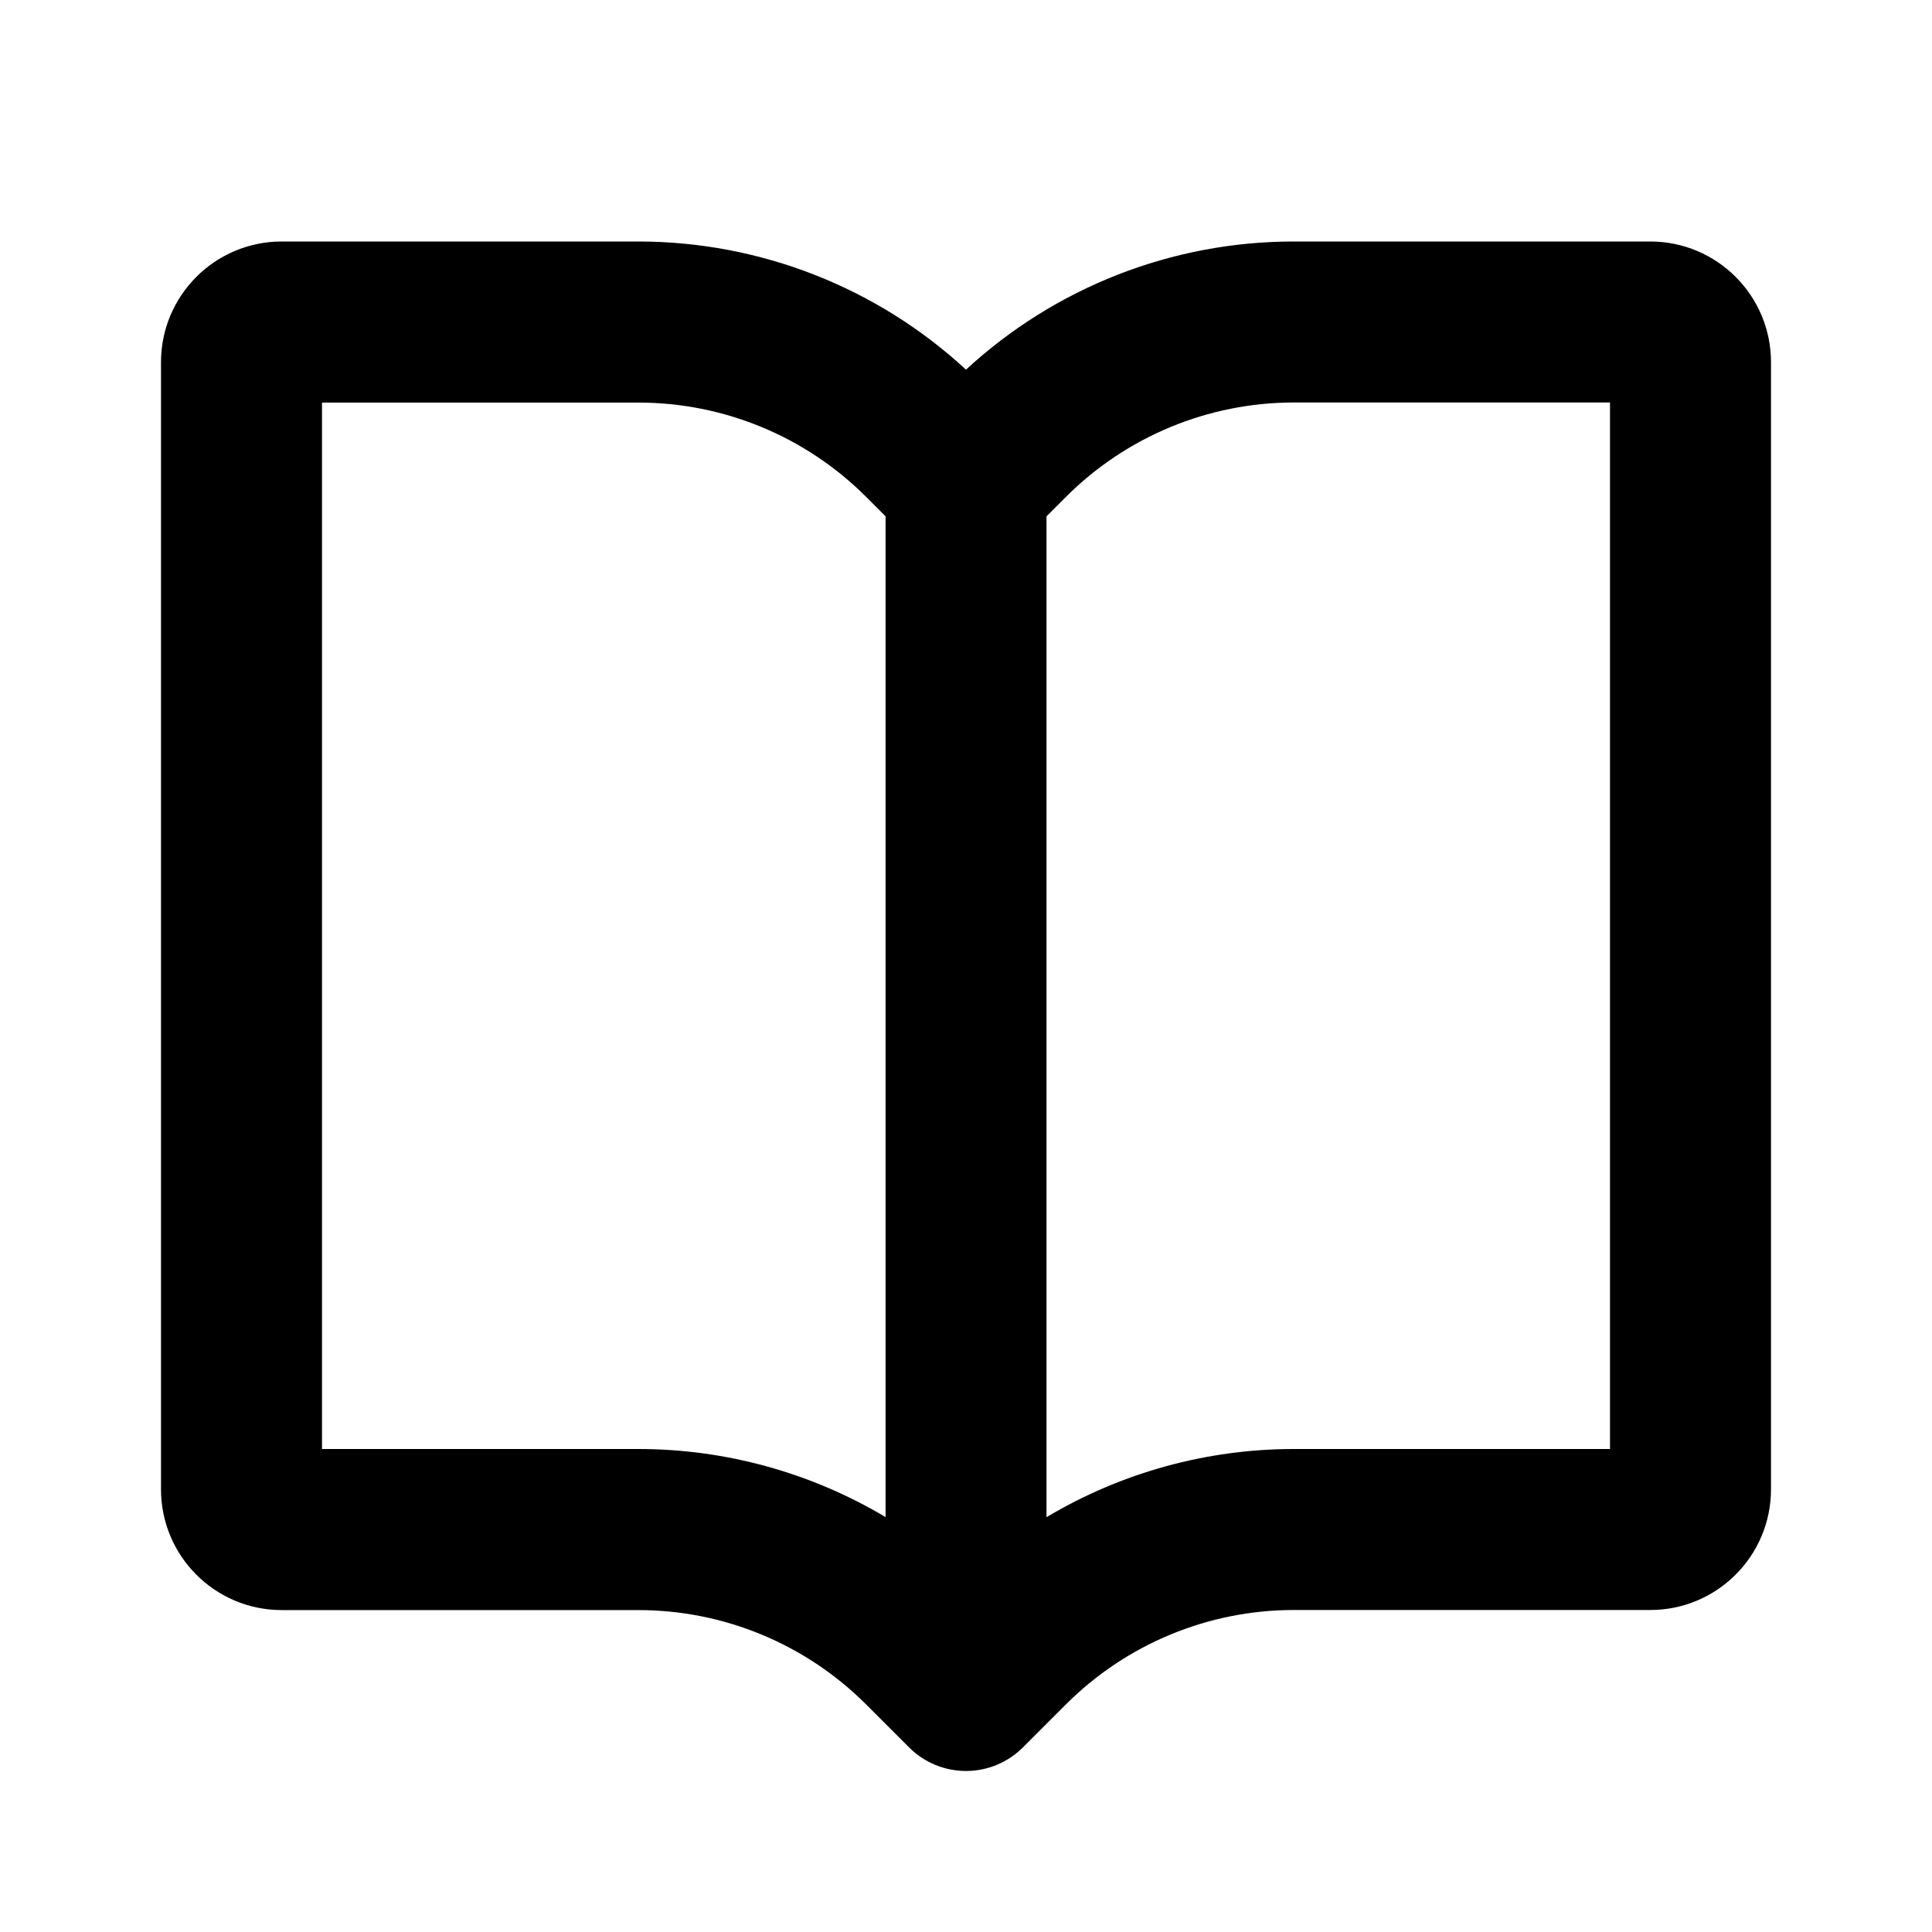
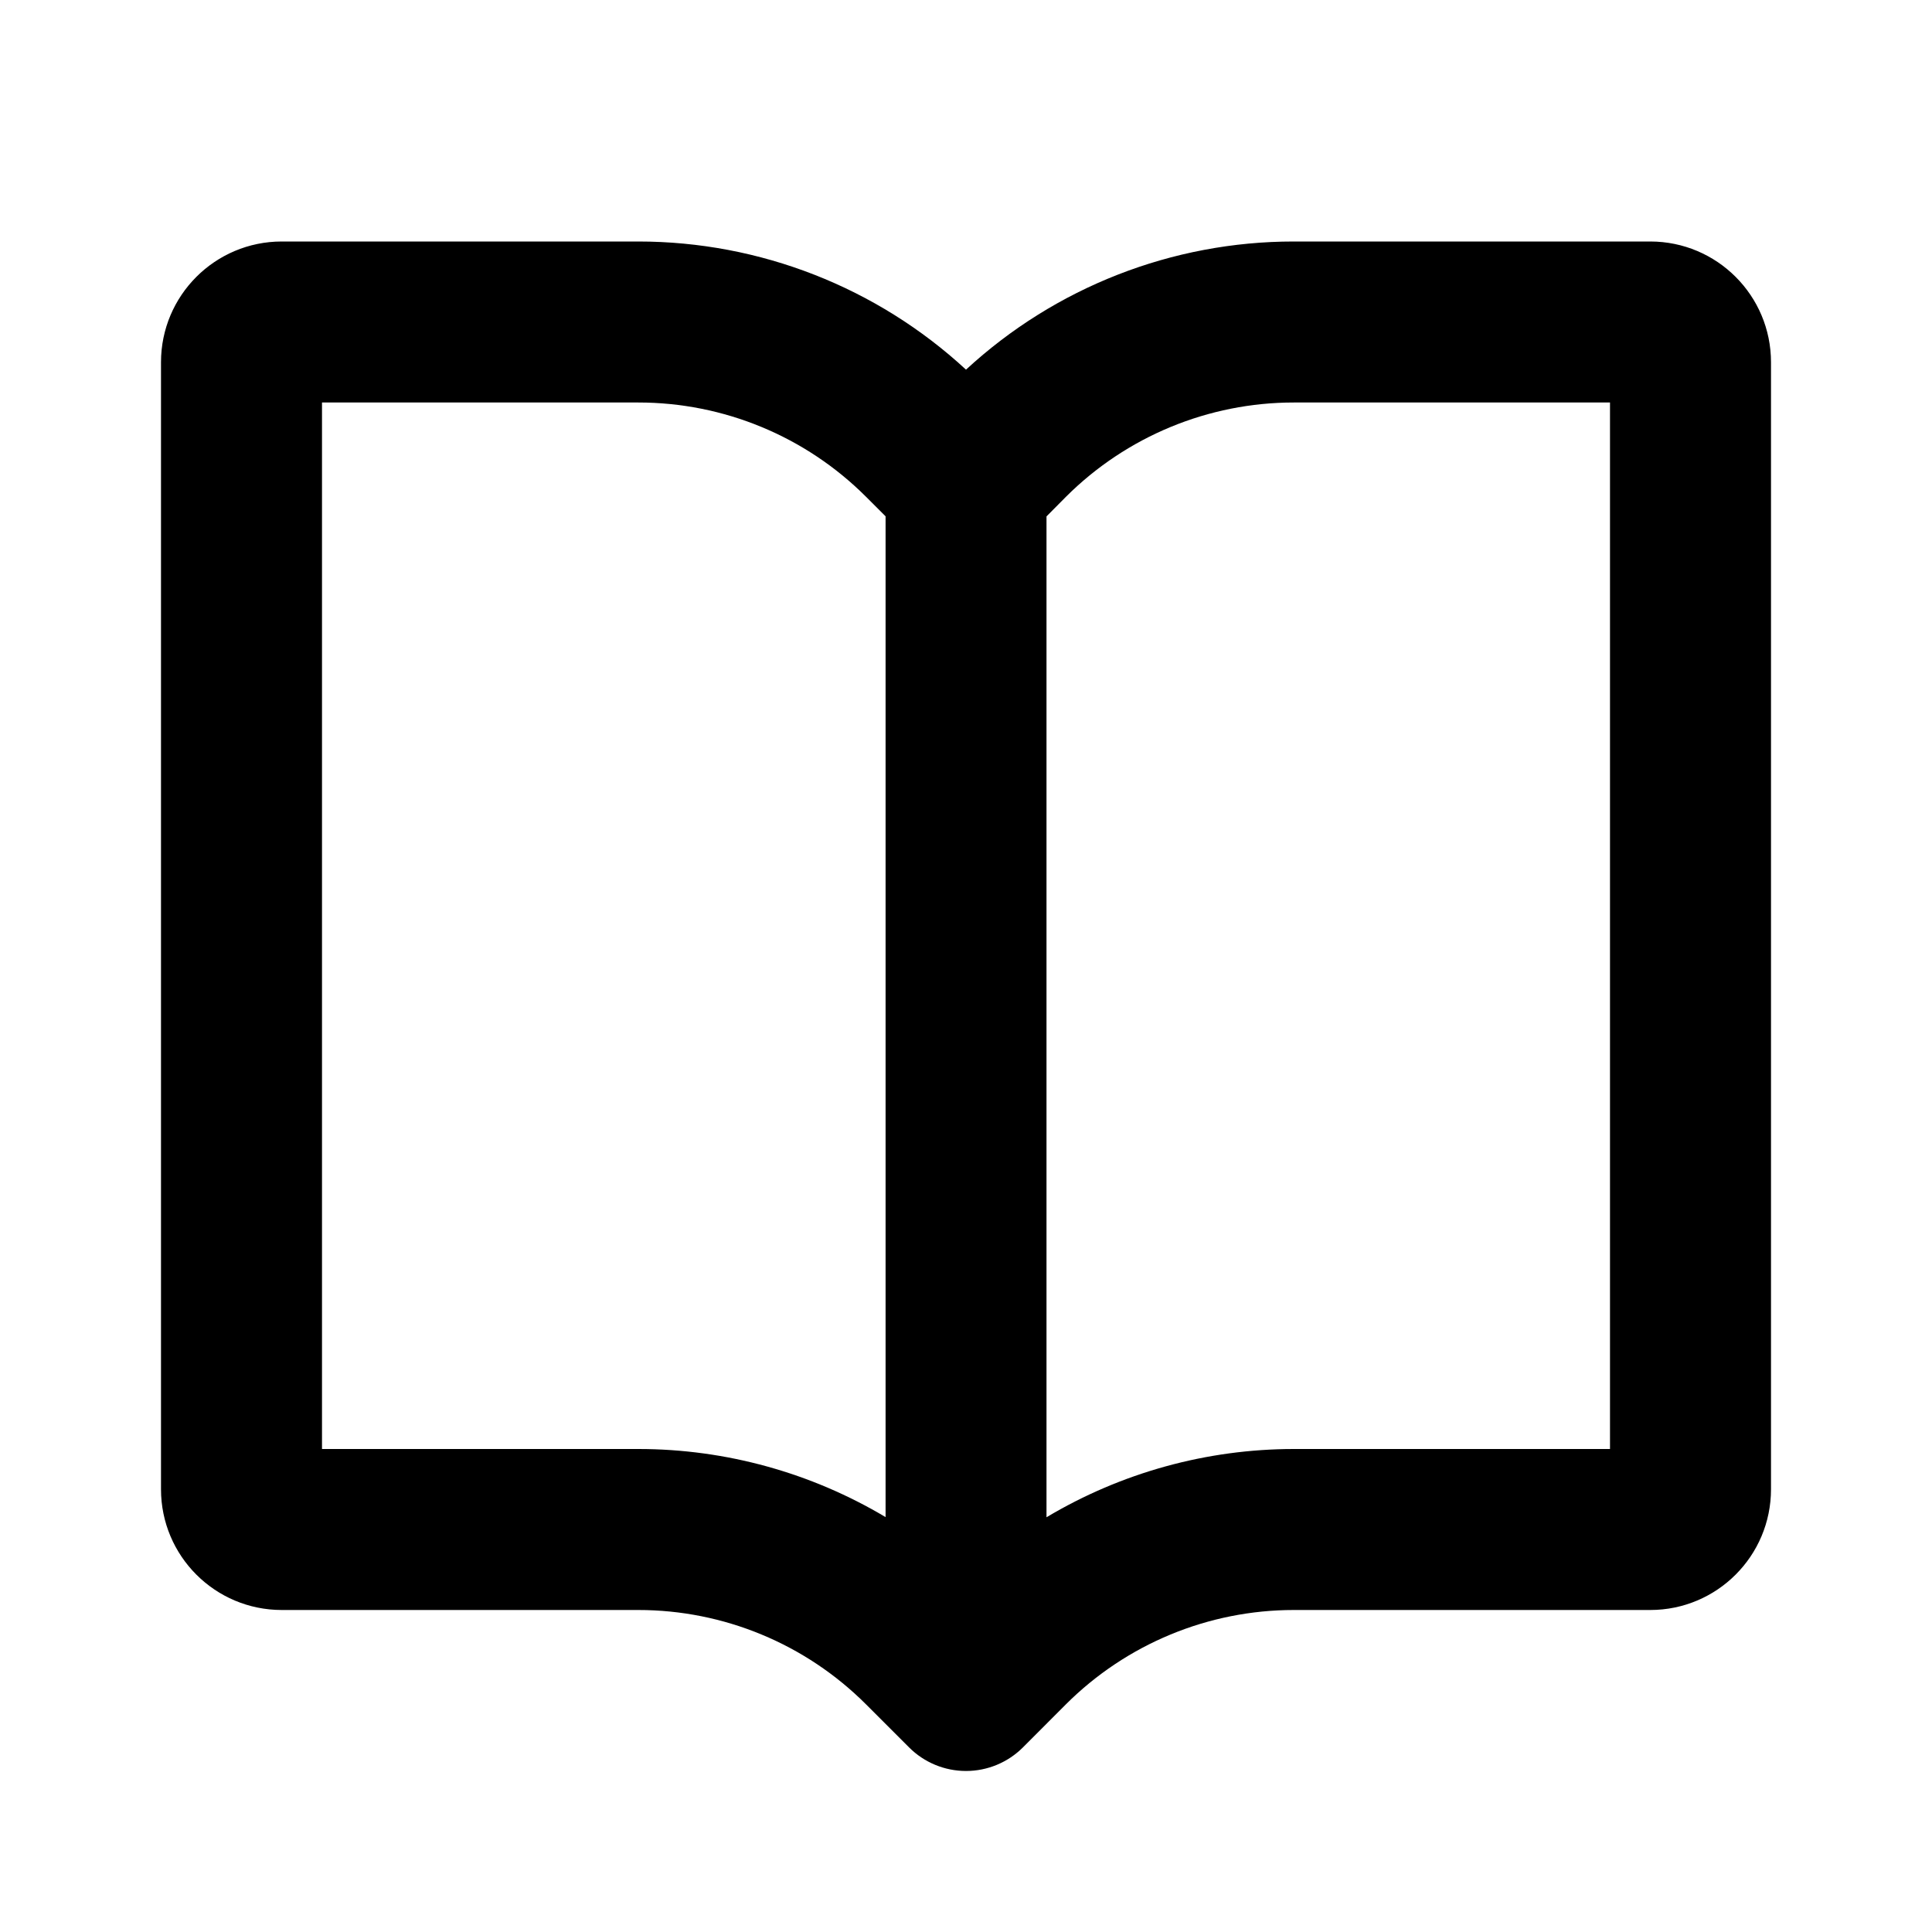
<svg xmlns="http://www.w3.org/2000/svg" width="24" height="24" fill="none" viewBox="0 0 24 24">
-   <path fill="#000" d="M7.929 3C9.44 3 10.894 3.57 12 4.592A6 6 0 0 1 16.072 3H20.5A1.5 1.5 0 0 1 22 4.5v14a1.5 1.5 0 0 1-1.5 1.5h-4.428c-1.061 0-2.079.422-2.829 1.171l-.535.535a1 1 0 0 1-1.415.001l-.536-.536a4 4 0 0 0-2.828-1.17H3.5A1.5 1.5 0 0 1 2 18.5v-14A1.5 1.5 0 0 1 3.5 3zm8.143 2c-1.061 0-2.079.422-2.829 1.171L13 6.414v12.433A6 6 0 0 1 16.072 18H20V5zM4 18H7.93c1.09 0 2.15.297 3.071.846V6.414l-.243-.243a4 4 0 0 0-2.828-1.17H4z" />
+   <path fill="#000" d="M7.929 3C9.44 3 10.894 3.57 12 4.592A6 6 0 0 1 16.072 3H20.5A1.5 1.5 0 0 1 22 4.5v14a1.5 1.5 0 0 1-1.5 1.5h-4.428c-1.061 0-2.079.422-2.829 1.17l-.535.536a1 1 0 0 1-1.415.001l-.536-.536A4 4 0 0 0 7.929 20H3.5A1.5 1.5 0 0 1 2 18.5v-14A1.5 1.5 0 0 1 3.5 3zm8.143 2c-1.061 0-2.079.422-2.829 1.17L13 6.415v12.433A6 6 0 0 1 16.072 18H20V5zM4 18H7.93c1.09 0 2.15.297 3.071.846V6.414l-.243-.243A4 4 0 0 0 7.929 5H4z" />
</svg>
